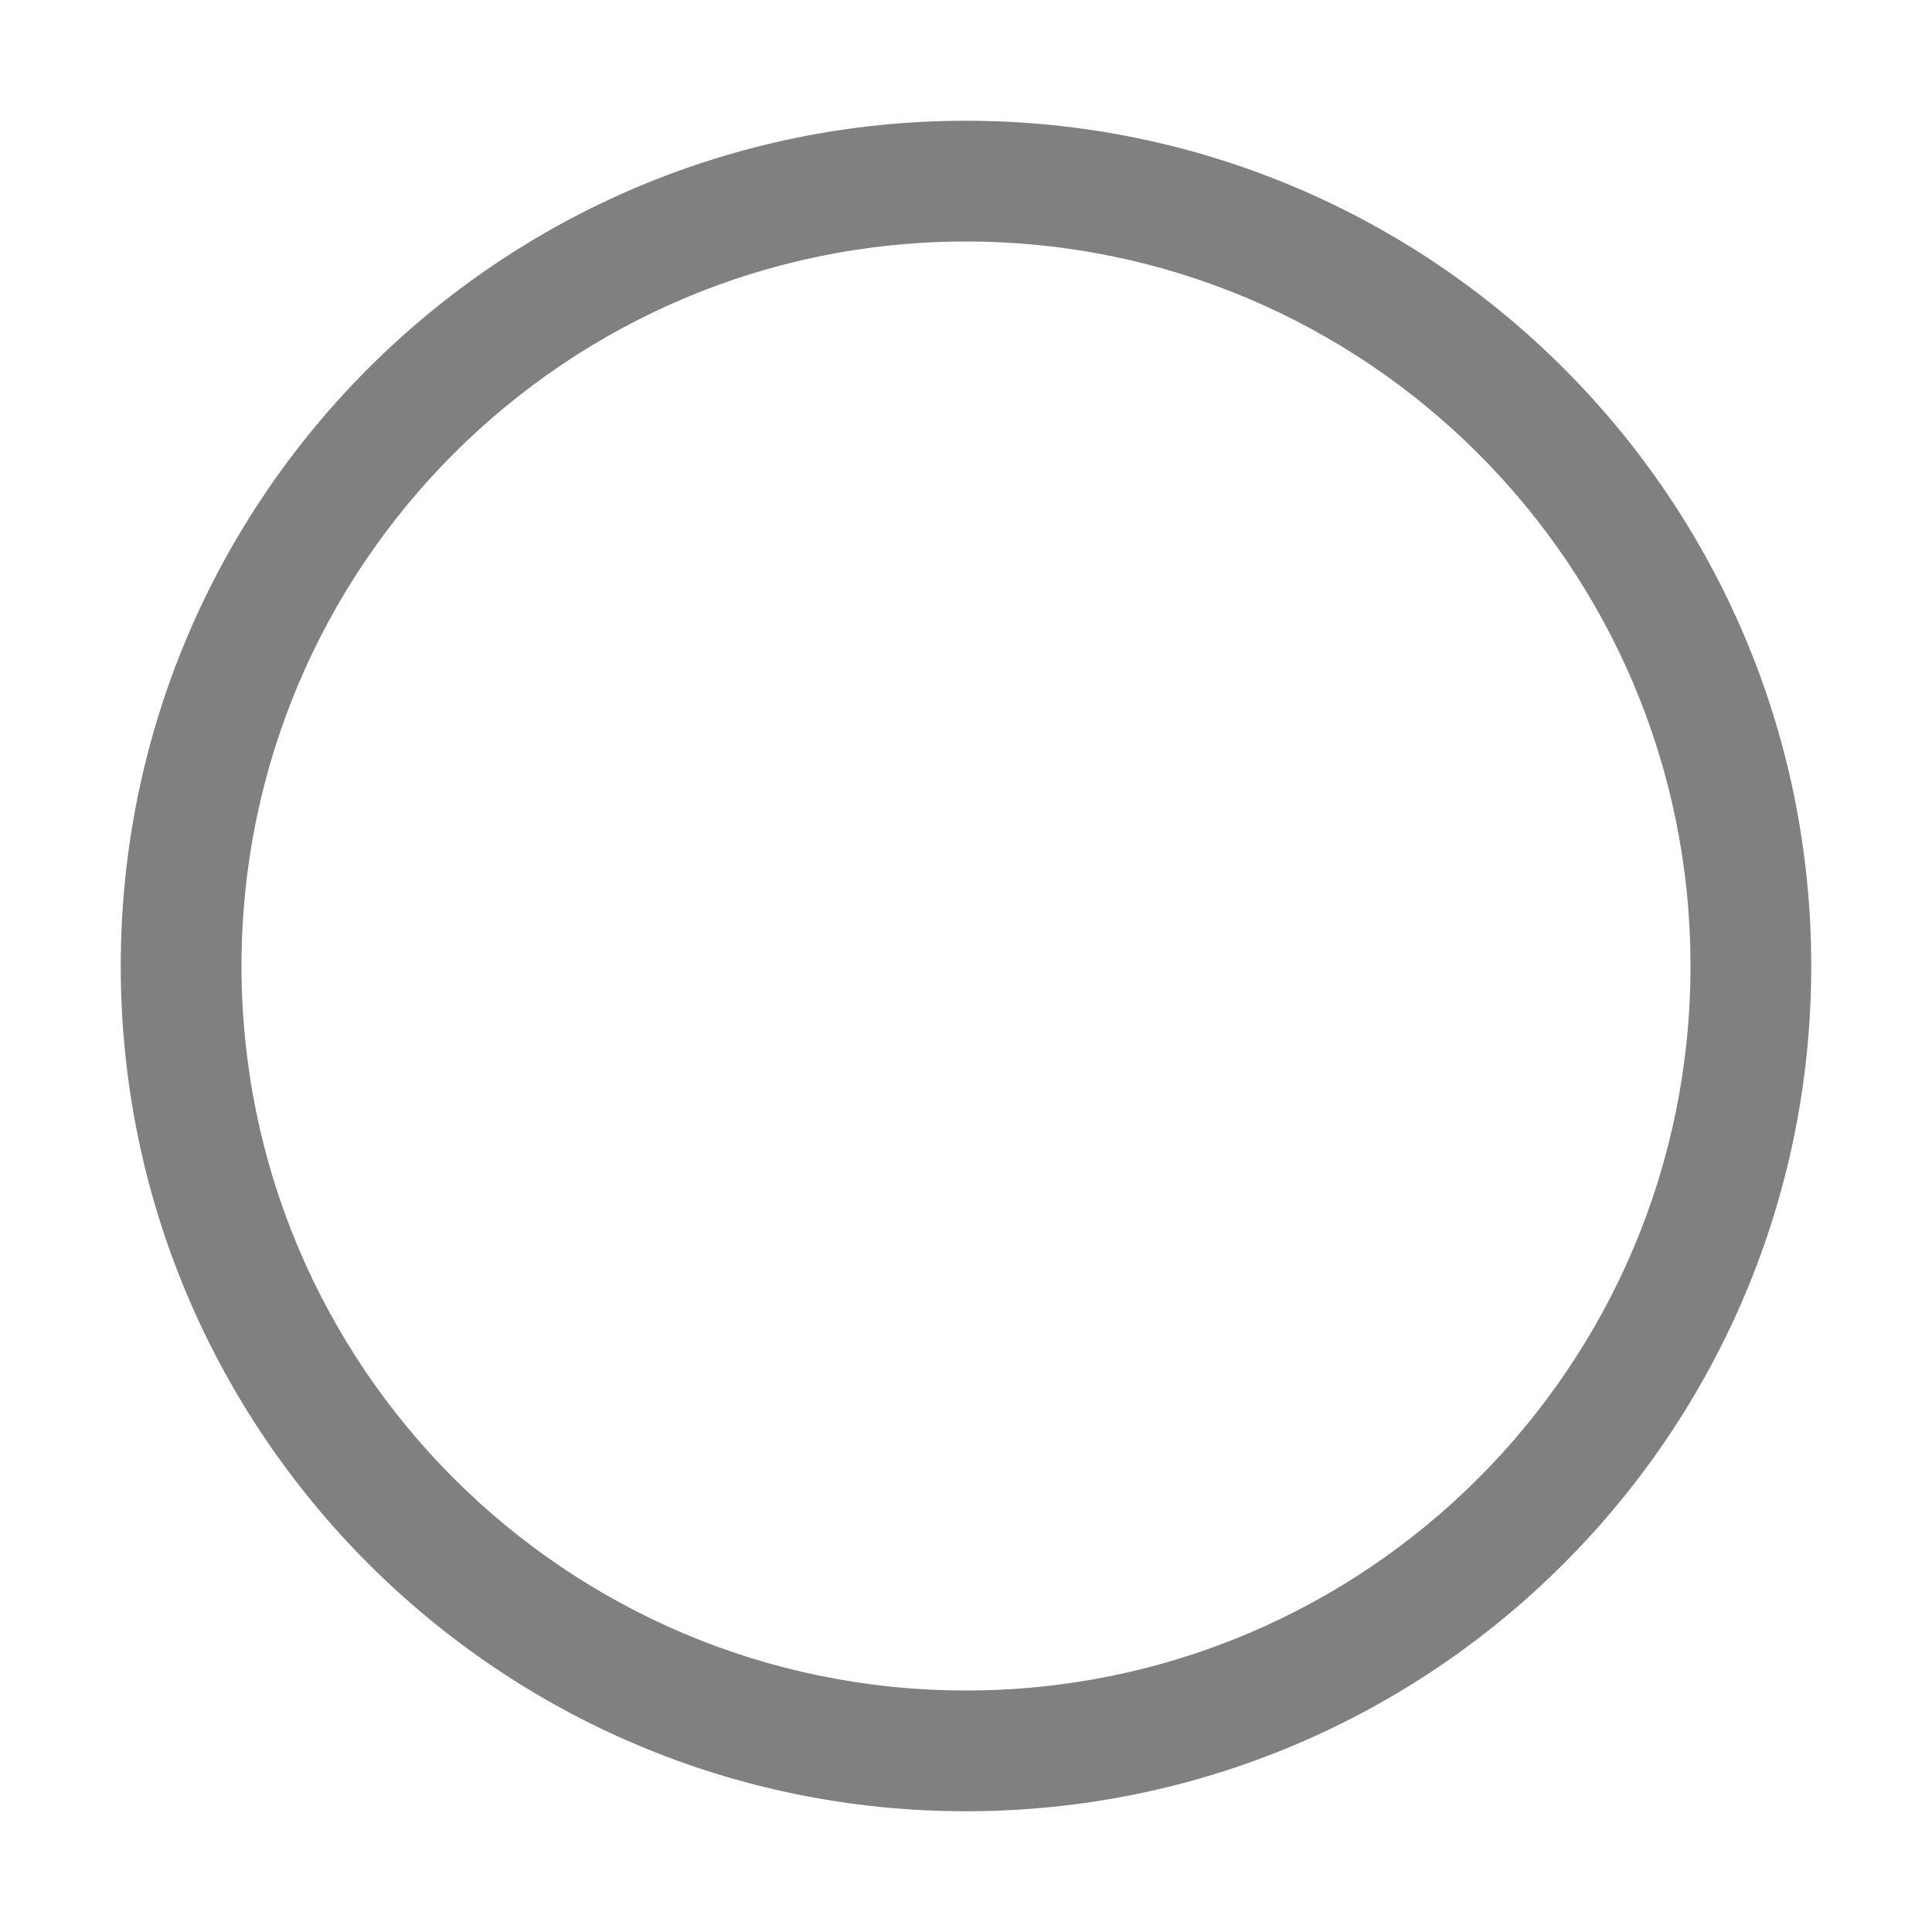
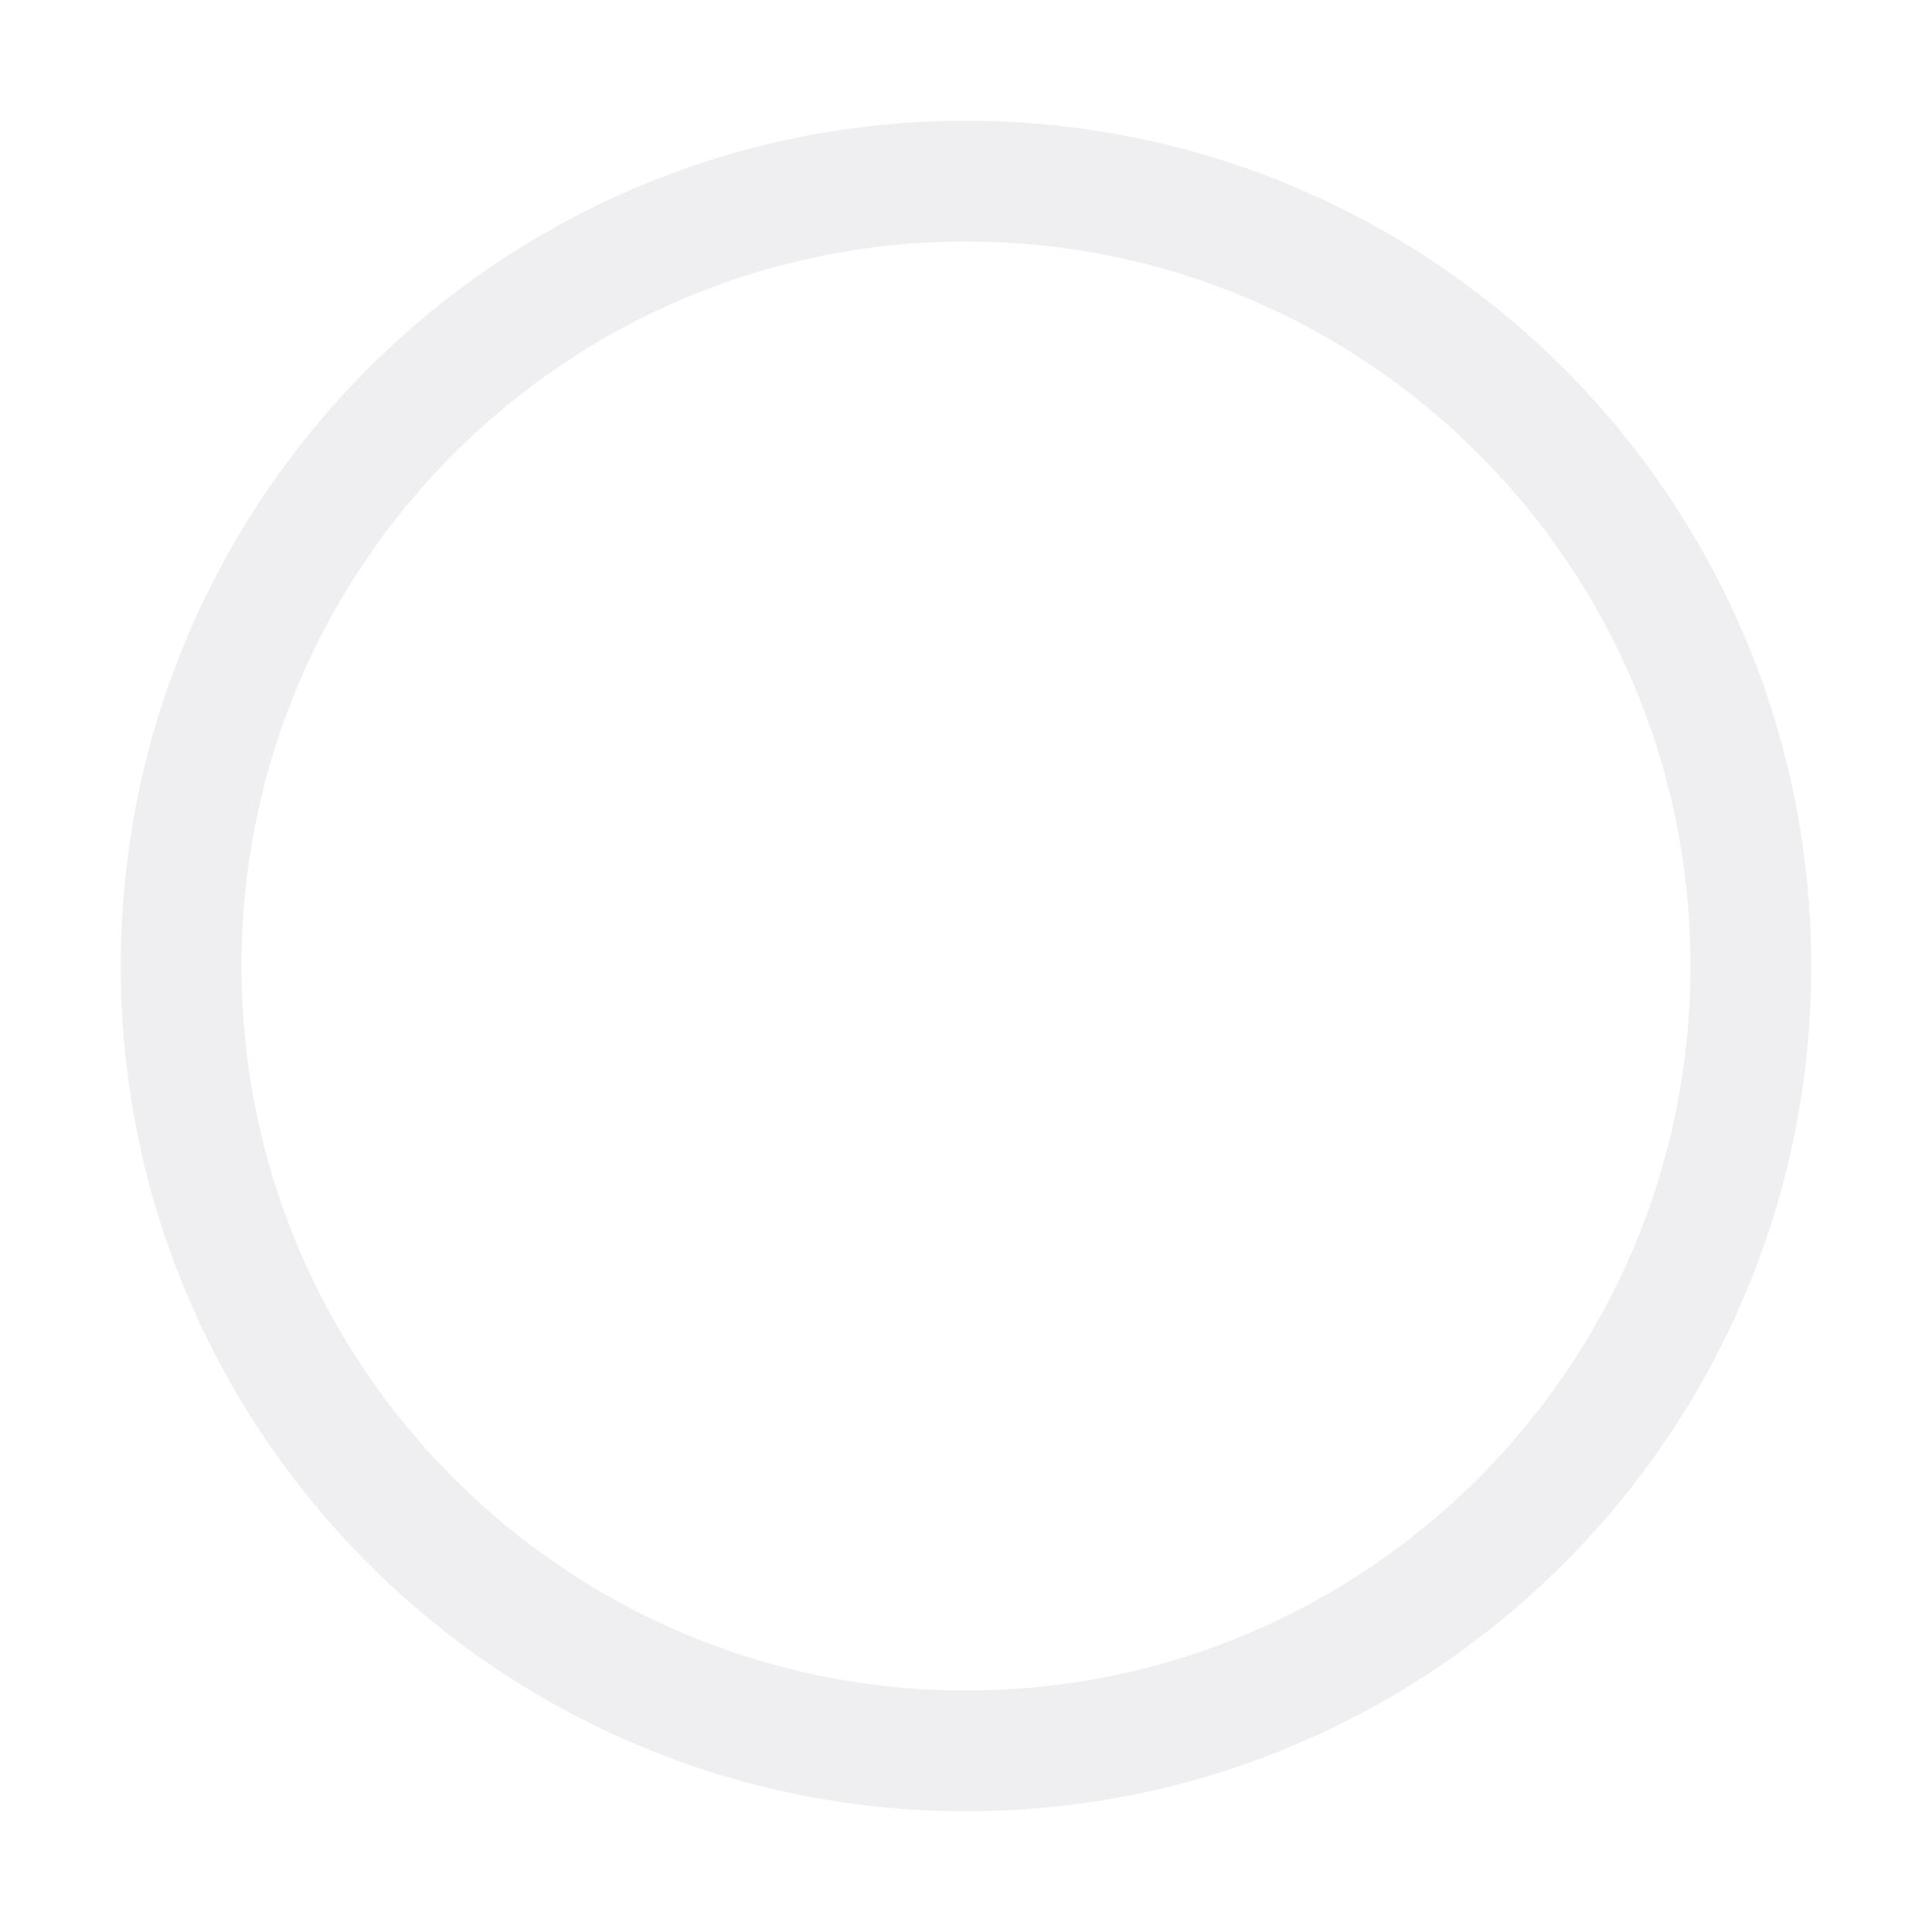
<svg xmlns="http://www.w3.org/2000/svg" enable-background="new 0 0 32 32" height="16" id="Layer_1" version="1.1" viewBox="0 0 16 16" width="16" xml:space="preserve">
-   <defs id="defs24" />
+   <defs id="defs24">
+     <linearGradient gradientUnits="userSpaceOnUse" x1="12" y1="0" x2="12" y2="24" id="linearGradient-1">
+       <stop stop-color="#FFFFFF" offset="0%" id="stop835" />
+       <stop stop-color="#F2F2F2" offset="100%" id="stop837" />
+     </linearGradient>
+     <circle id="path-2" cx="12" cy="12" r="12" />
+     <filter x="-58.3%" y="-50.0%" width="216.7%" height="216.7%" filterUnits="objectBoundingBox" id="filter-3">
+       <feMorphology radius="1" operator="dilate" in="SourceAlpha" result="shadowSpreadOuter1" id="feMorphology841" />
+       <feOffset dx="0" dy="2" in="shadowSpreadOuter1" result="shadowOffsetOuter1" id="feOffset843" />
+       <feGaussianBlur stdDeviation="4" in="shadowOffsetOuter1" result="shadowBlurOuter1" id="feGaussianBlur845" />
+       <feComposite in="shadowBlurOuter1" in2="SourceAlpha" operator="out" result="shadowBlurOuter1" id="feComposite847" />
+       <feColorMatrix values="0 0 0 0 0   0 0 0 0 0   0 0 0 0 0  0 0 0 0.2 0" type="matrix" in="shadowBlurOuter1" id="feColorMatrix849" />
+     </filter>
+   </defs>
  <g style="display:inline" id="titlebutton-max-hover" transform="translate(-513,185.6378)">
    <g id="g4891" style="display:inline;opacity:1" transform="translate(-781,-432.6378)">
-       <path style="display:inline;opacity:1;fill:#808080;fill-opacity:1;stroke:none;stroke-width:0;stroke-linecap:butt;stroke-linejoin:miter;stroke-miterlimit:4;stroke-dasharray:none;stroke-dashoffset:0;stroke-opacity:1" d="m 1302,248 a 7,7 0 0 0 -7,7 7,7 0 0 0 7,7 7,7 0 0 0 7,-7 7,7 0 0 0 -7,-7 z m 0,1 a 6,6 0 0 1 6,6 6,6 0 0 1 -6,6 6,6 0 0 1 -6,-6 6,6 0 0 1 6,-6 z" id="path4068-7-5-9-6-7-2-5-78" />
+       <path style="display:inline;opacity:1;fill:#5c5c7a;fill-opacity:0.098;stroke:none;stroke-width:0;stroke-linecap:butt;stroke-linejoin:miter;stroke-miterlimit:4;stroke-dasharray:none;stroke-dashoffset:0;stroke-opacity:1" d="m 1302,248 a 7,7 0 0 0 -7,7 7,7 0 0 0 7,7 7,7 0 0 0 7,-7 7,7 0 0 0 -7,-7 z m 0,1 a 6,6 0 0 1 6,6 6,6 0 0 1 -6,6 6,6 0 0 1 -6,-6 6,6 0 0 1 6,-6 z" id="path4068-7-5-9-6-7-2-5-78" />
      <g id="g4806-9" transform="translate(1294,247)" style="fill:#c0e3ff;fill-opacity:1">
        <g transform="translate(-81.0002,-967)" style="display:inline;fill:#c0e3ff;fill-opacity:1" id="layer9-78-7" />
        <g transform="translate(-81.0002,-967)" id="layer10-3-3" style="fill:#c0e3ff;fill-opacity:1" />
        <g transform="translate(-81.0002,-967)" id="layer11-19-75" style="fill:#c0e3ff;fill-opacity:1" />
        <g transform="translate(-81.0002,-967)" id="layer13-4-9" style="fill:#c0e3ff;fill-opacity:1" />
        <g transform="translate(-81.0002,-967)" id="layer14-8-5" style="fill:#c0e3ff;fill-opacity:1" />
        <g transform="translate(-81.0002,-967)" style="display:inline;fill:#c0e3ff;fill-opacity:1" id="layer15-5-8" />
        <g transform="translate(-81.0002,-967)" style="display:inline;fill:#c0e3ff;fill-opacity:1" id="g71291-1-7" />
        <g transform="translate(-81.0002,-967)" style="display:inline;fill:#c0e3ff;fill-opacity:1" id="g4953-7-1" />
        <g transform="translate(-81.0002,-967)" style="display:inline;fill:#c0e3ff;fill-opacity:1" id="layer12-3-0" />
      </g>
    </g>
    <rect y="-185.638" x="513" height="16" width="16" id="rect17883-0" style="display:inline;opacity:1;fill:none;fill-opacity:1;stroke:none;stroke-width:1;stroke-linecap:butt;stroke-linejoin:miter;stroke-miterlimit:4;stroke-dasharray:none;stroke-dashoffset:0;stroke-opacity:0" />
  </g>
</svg>
